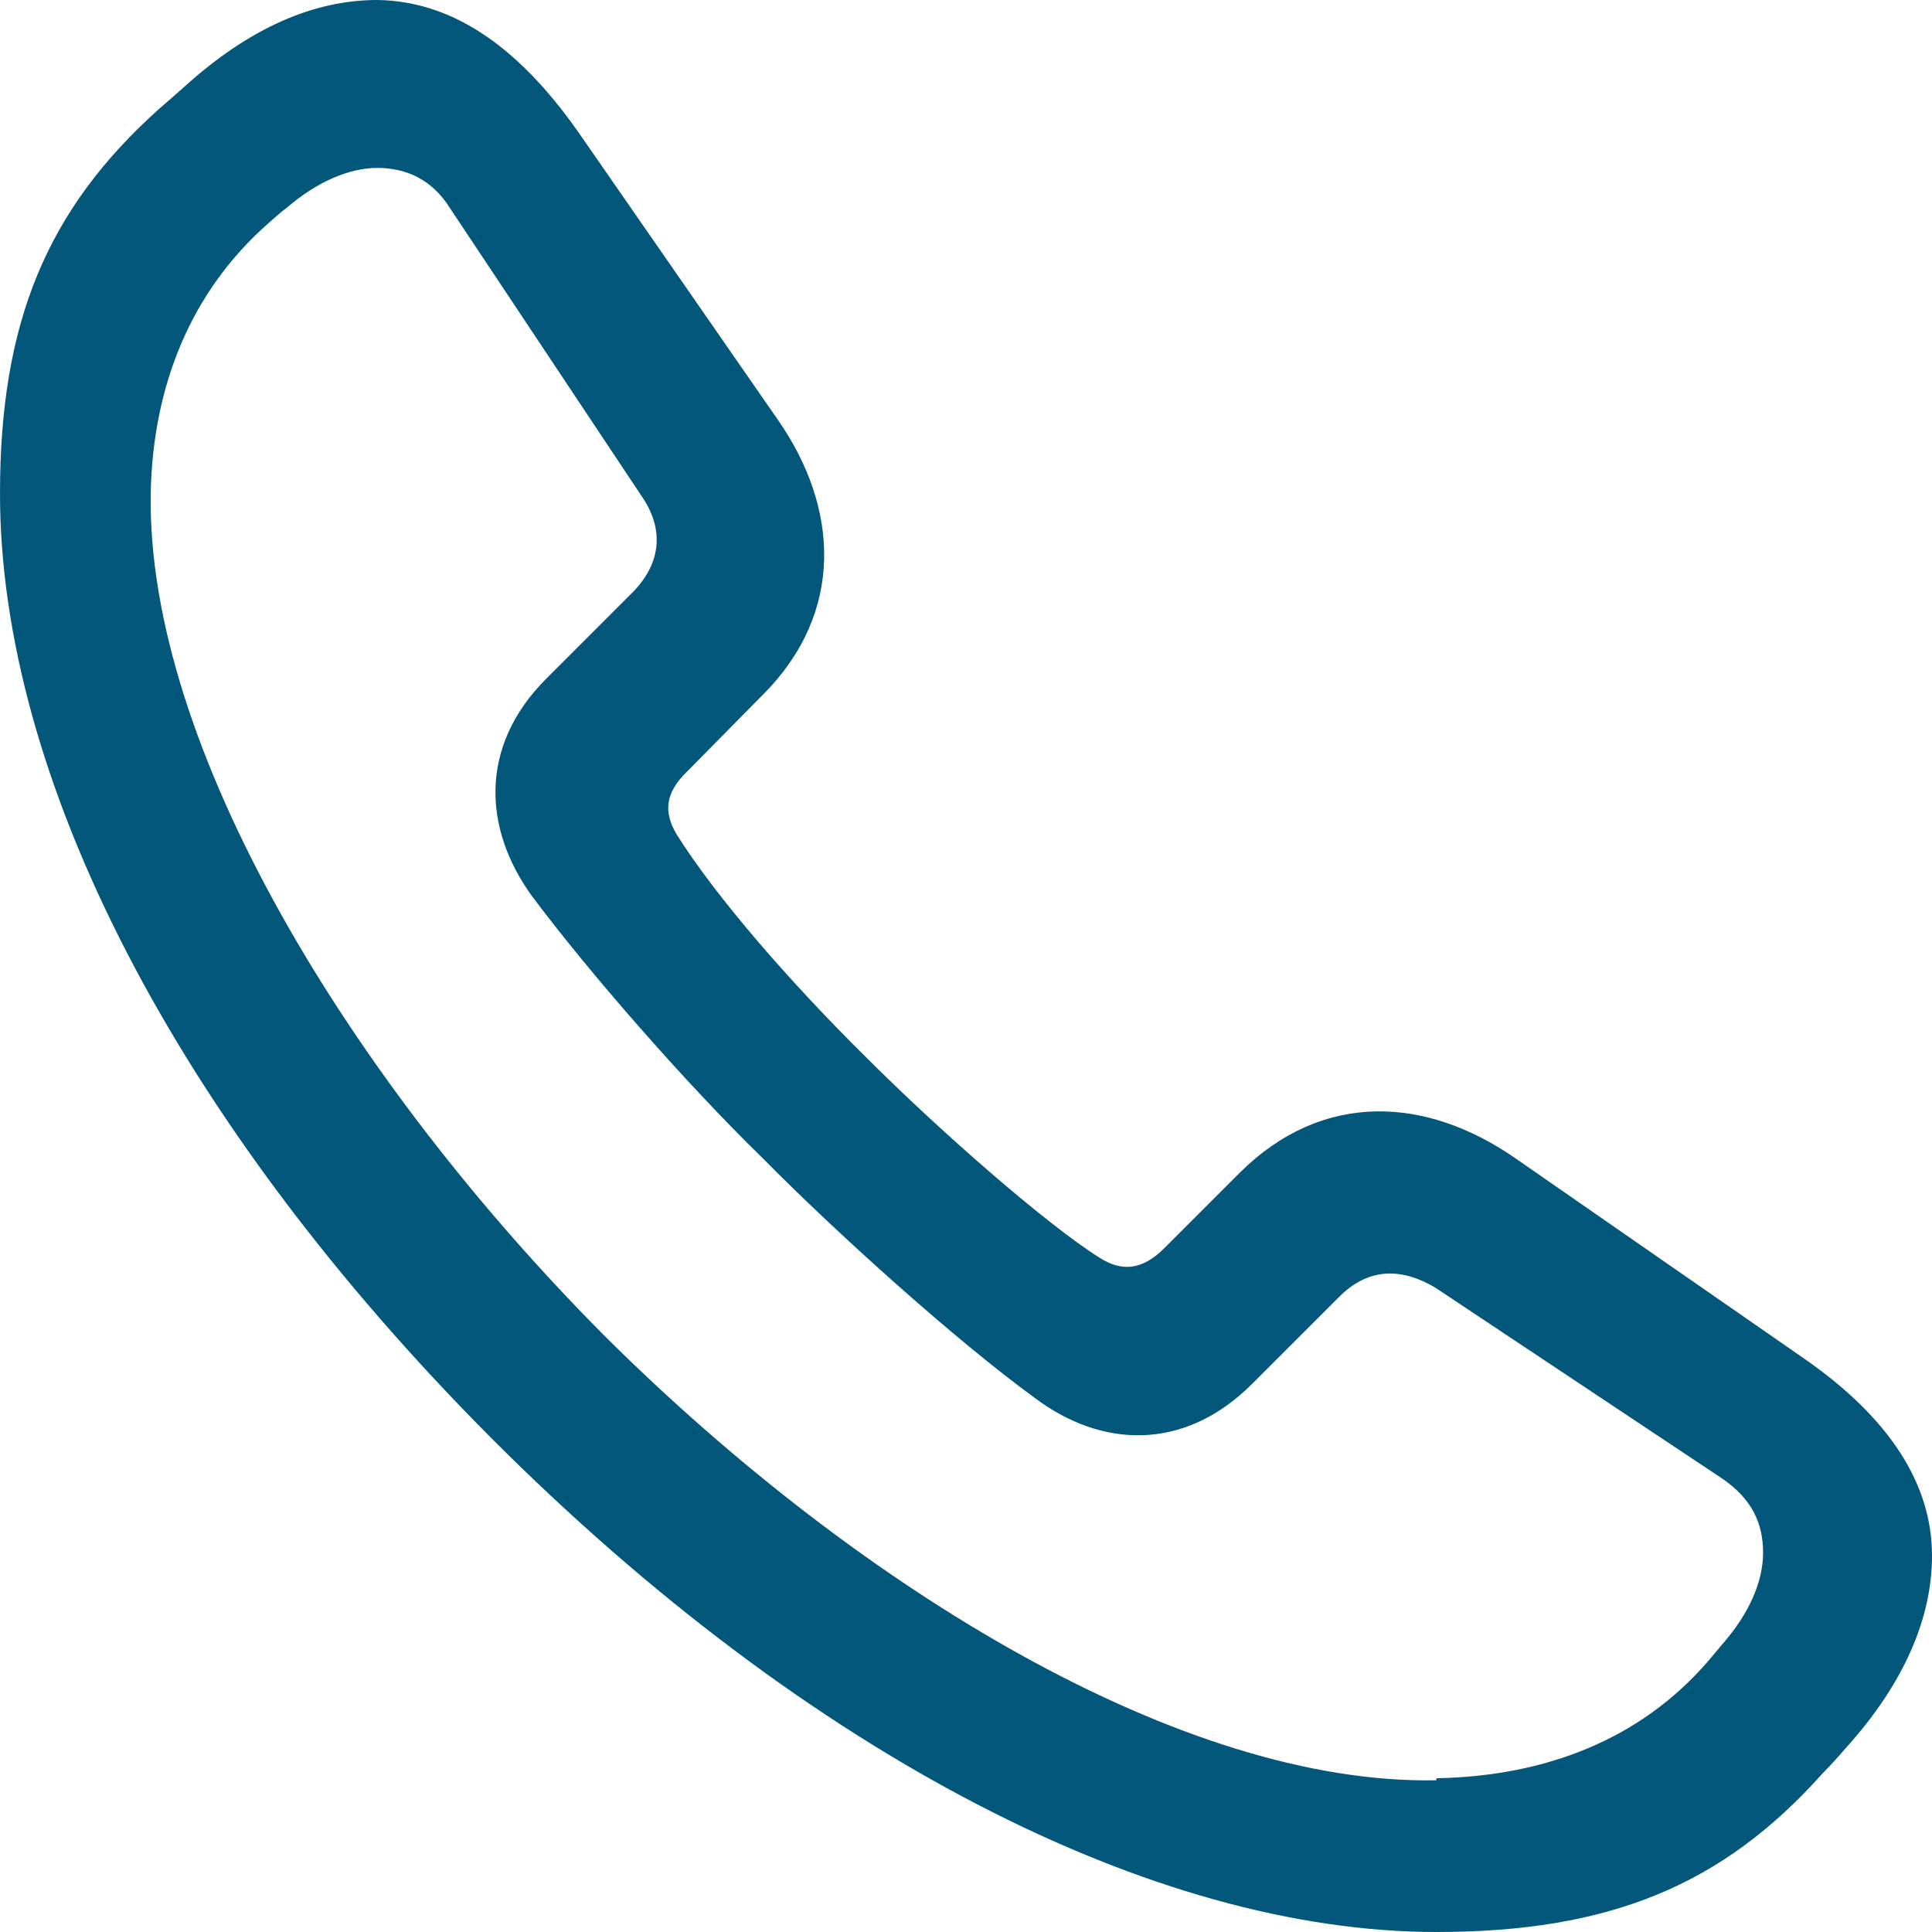
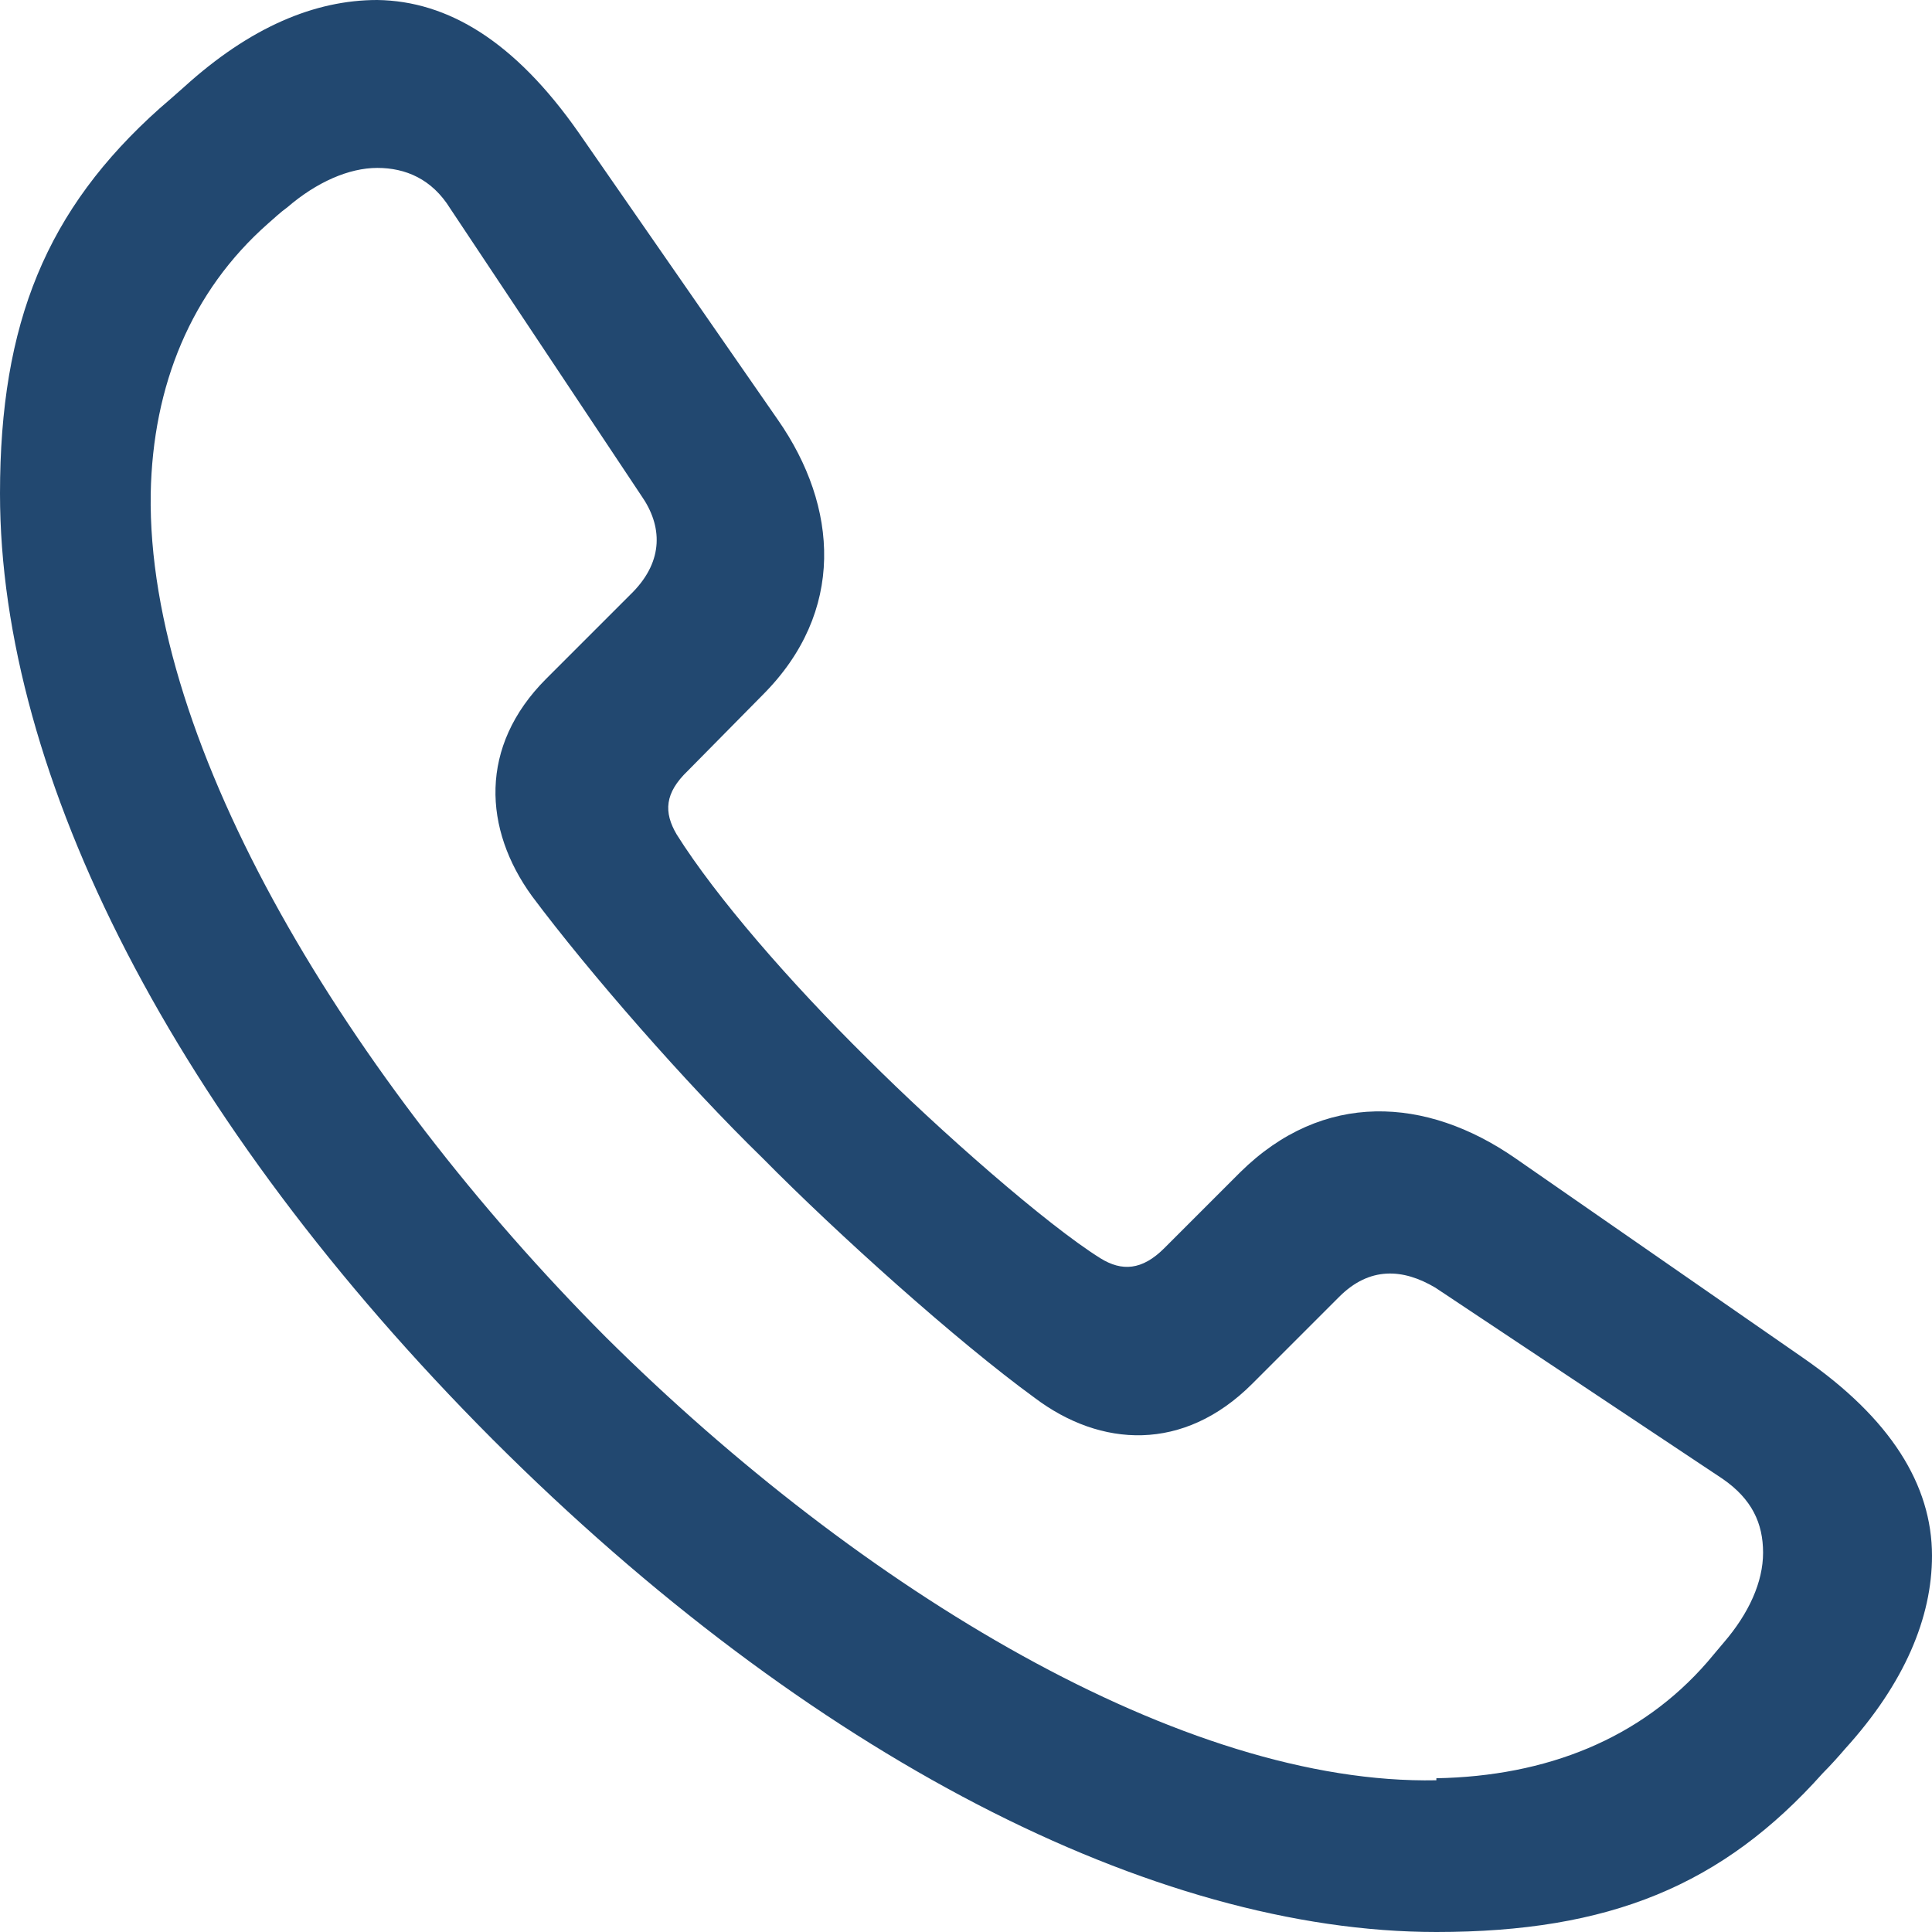
<svg xmlns="http://www.w3.org/2000/svg" id="Layer_1" data-name="Layer 1" viewBox="0 0 19.1 19.1">
-   <path d="m14.2,19.1c1.71,0,2.83-.46,3.82-1.57.08-.08.16-.17.22-.24.59-.65.86-1.3.86-1.91,0-.7-.41-1.36-1.28-1.96l-2.84-1.97c-.88-.61-1.9-.67-2.72.14l-.75.75c-.22.22-.42.23-.63.1-.53-.33-1.59-1.26-2.31-1.98-.76-.75-1.49-1.59-1.88-2.21-.13-.22-.12-.41.11-.63l.74-.75c.82-.82.75-1.86.15-2.72l-1.97-2.84C5.09.41,4.43.01,3.73,0c-.62,0-1.26.27-1.91.86-.09.08-.17.15-.24.21C.46,2.07,0,3.19,0,4.88c0,2.79,1.72,6.19,4.87,9.35,3.13,3.13,6.54,4.87,9.33,4.87Zm0-1.5c-2.49.05-5.68-1.87-8.21-4.38C3.45,10.67,1.45,7.37,1.49,4.88c.02-1.07.4-2,1.16-2.67.07-.06.12-.11.19-.16.29-.25.61-.39.89-.39s.54.11.72.4l1.89,2.84c.21.3.22.64-.08.95l-.86.86c-.67.67-.62,1.49-.14,2.15.56.75,1.52,1.85,2.28,2.59.74.75,1.92,1.81,2.69,2.37.65.49,1.47.54,2.15-.14l.86-.86c.3-.3.63-.28.95-.09l2.84,1.89c.29.2.4.44.4.73s-.14.6-.39.89c-.06.07-.1.12-.16.19-.66.76-1.59,1.13-2.68,1.15Z" style="fill: #02577a;" />
+   <path d="m14.2,19.1c1.71,0,2.83-.46,3.82-1.57.08-.08.16-.17.22-.24.59-.65.86-1.3.86-1.91,0-.7-.41-1.36-1.28-1.96l-2.84-1.97c-.88-.61-1.9-.67-2.72.14l-.75.75c-.22.22-.42.23-.63.1-.53-.33-1.59-1.26-2.31-1.98-.76-.75-1.49-1.59-1.88-2.21-.13-.22-.12-.41.11-.63l.74-.75c.82-.82.75-1.86.15-2.72l-1.97-2.84C5.09.41,4.43.01,3.73,0c-.62,0-1.26.27-1.91.86-.09.08-.17.15-.24.21C.46,2.07,0,3.19,0,4.88c0,2.79,1.72,6.19,4.87,9.35,3.13,3.13,6.54,4.87,9.33,4.87Zm0-1.5c-2.49.05-5.68-1.87-8.21-4.38C3.45,10.67,1.45,7.37,1.49,4.88c.02-1.07.4-2,1.16-2.67.07-.06.12-.11.19-.16.29-.25.61-.39.89-.39s.54.11.72.4l1.89,2.84c.21.3.22.64-.08.95l-.86.86c-.67.67-.62,1.49-.14,2.15.56.75,1.52,1.85,2.28,2.59.74.75,1.92,1.81,2.69,2.37.65.49,1.47.54,2.15-.14l.86-.86c.3-.3.63-.28.95-.09l2.84,1.89c.29.2.4.44.4.73s-.14.6-.39.89c-.06.07-.1.12-.16.19-.66.76-1.59,1.13-2.68,1.15Z" style="fill: #224870;" />
</svg>
